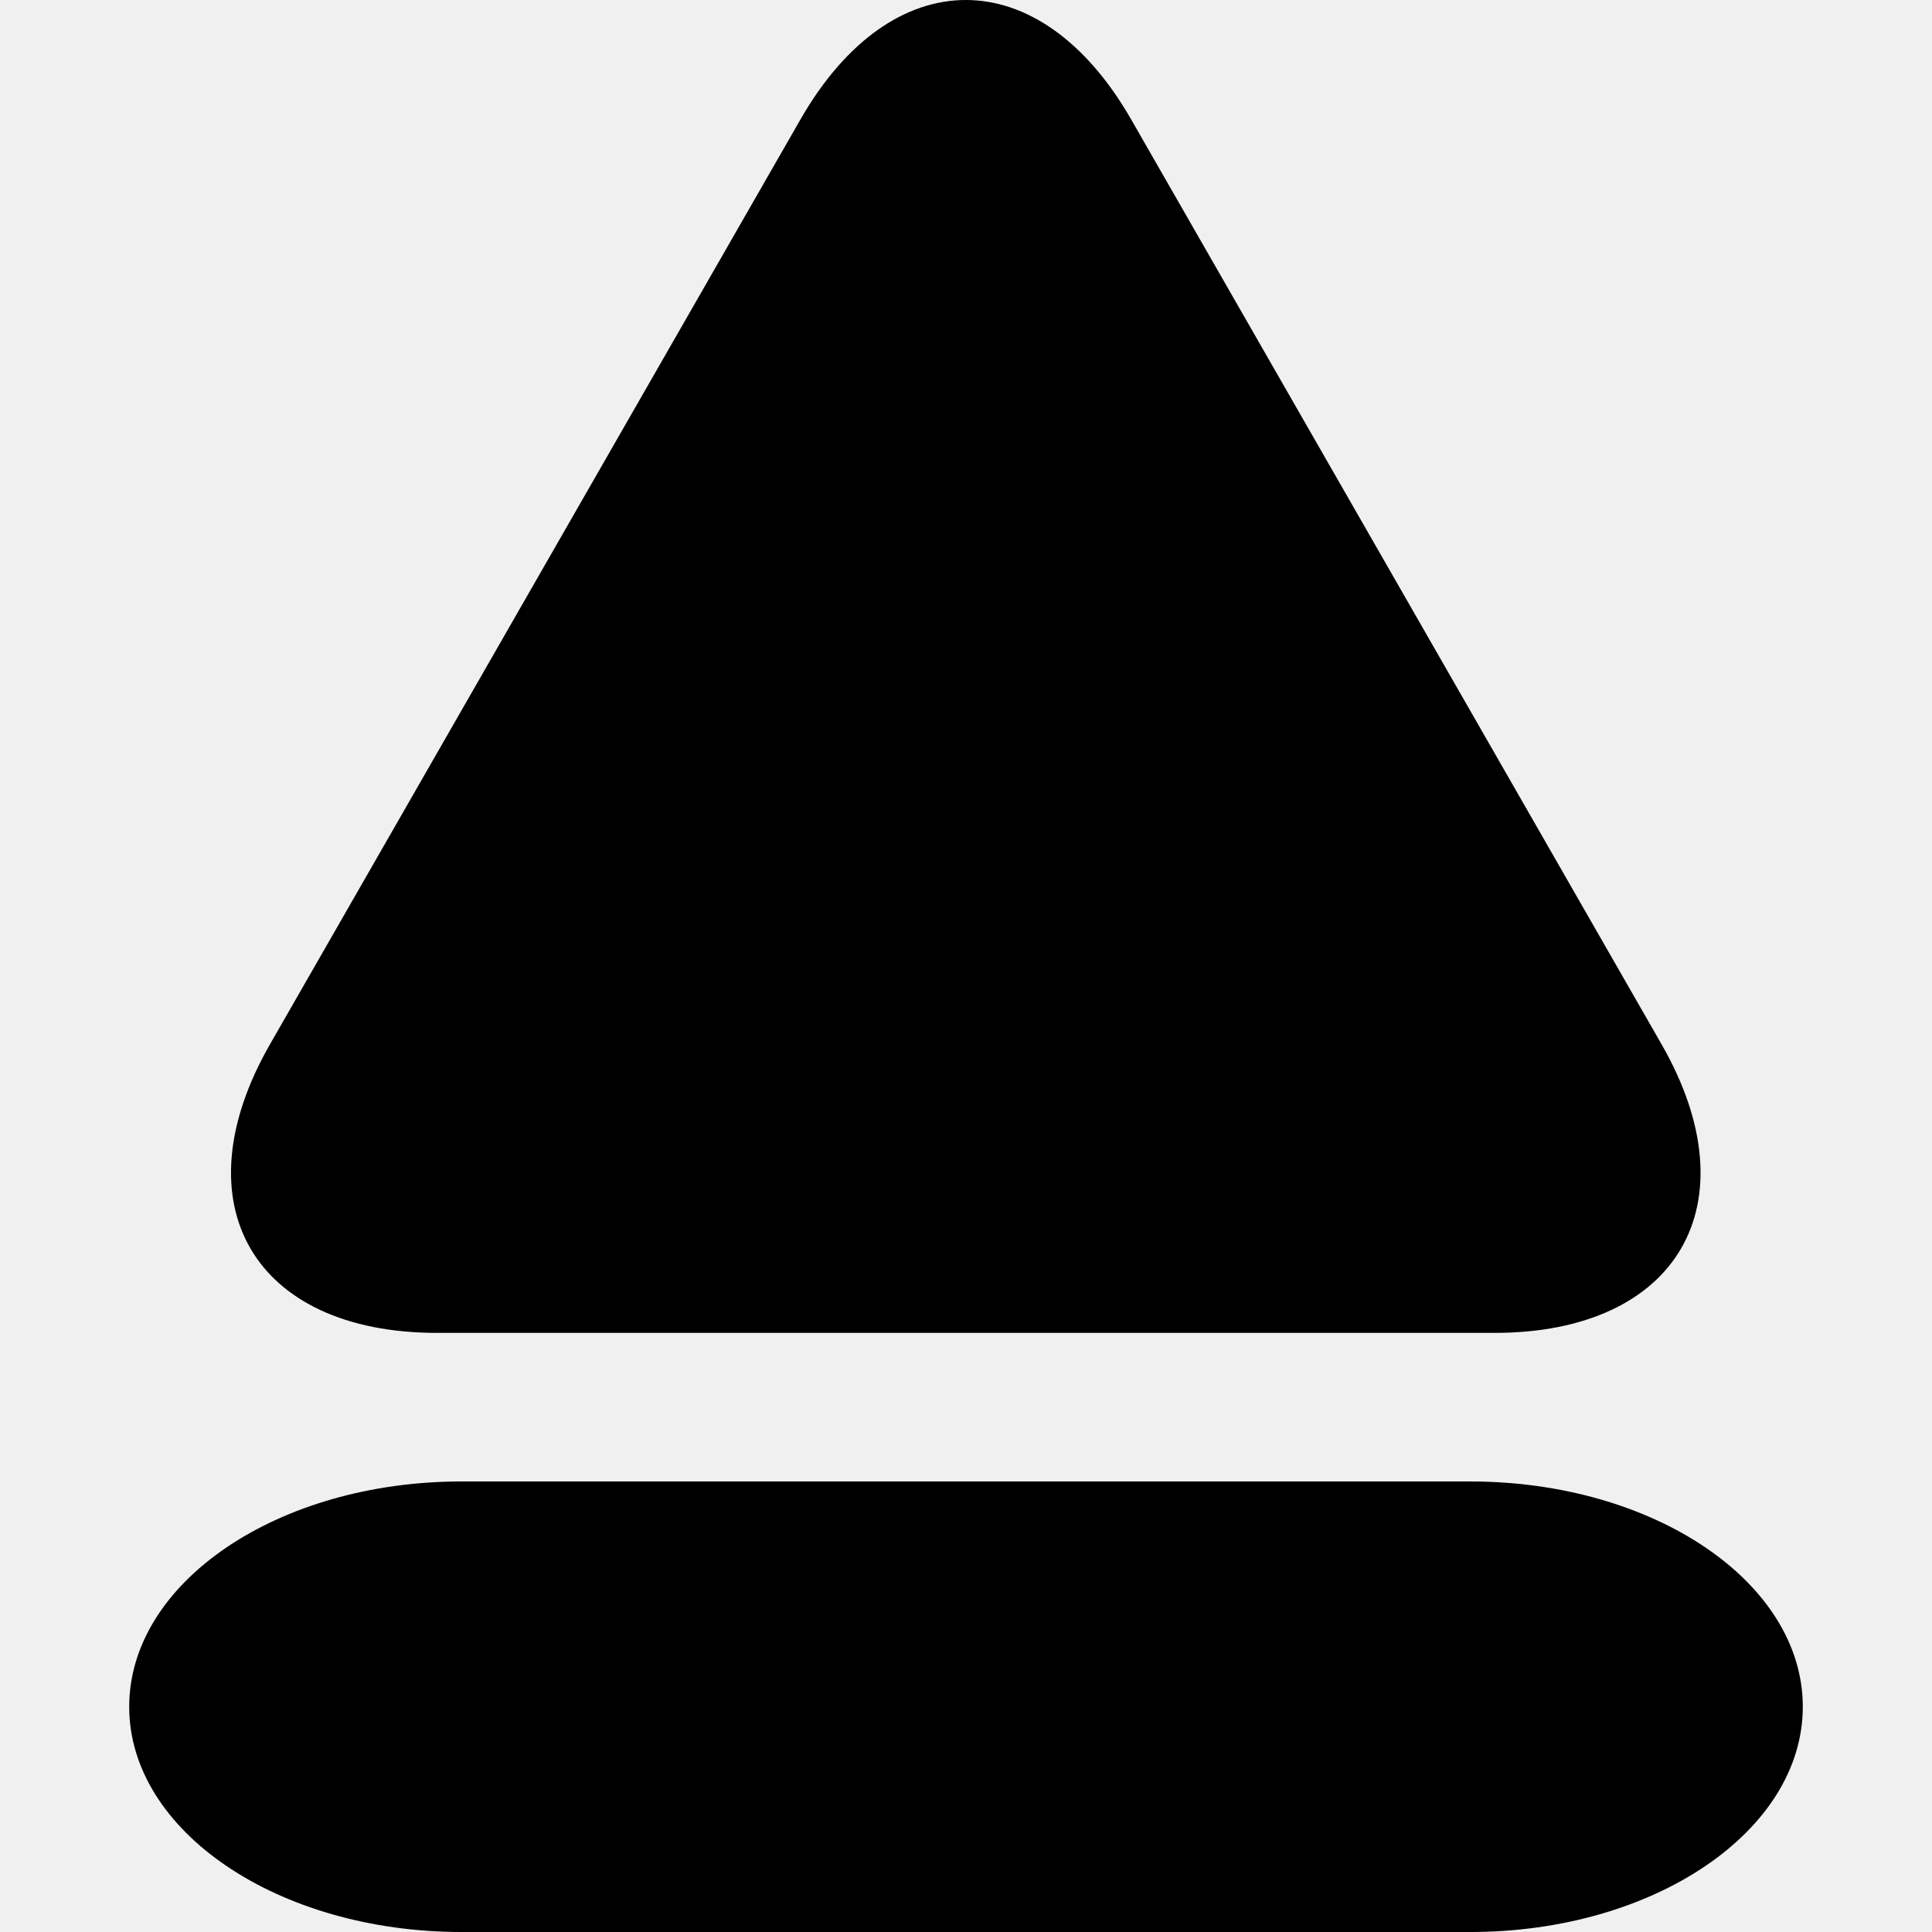
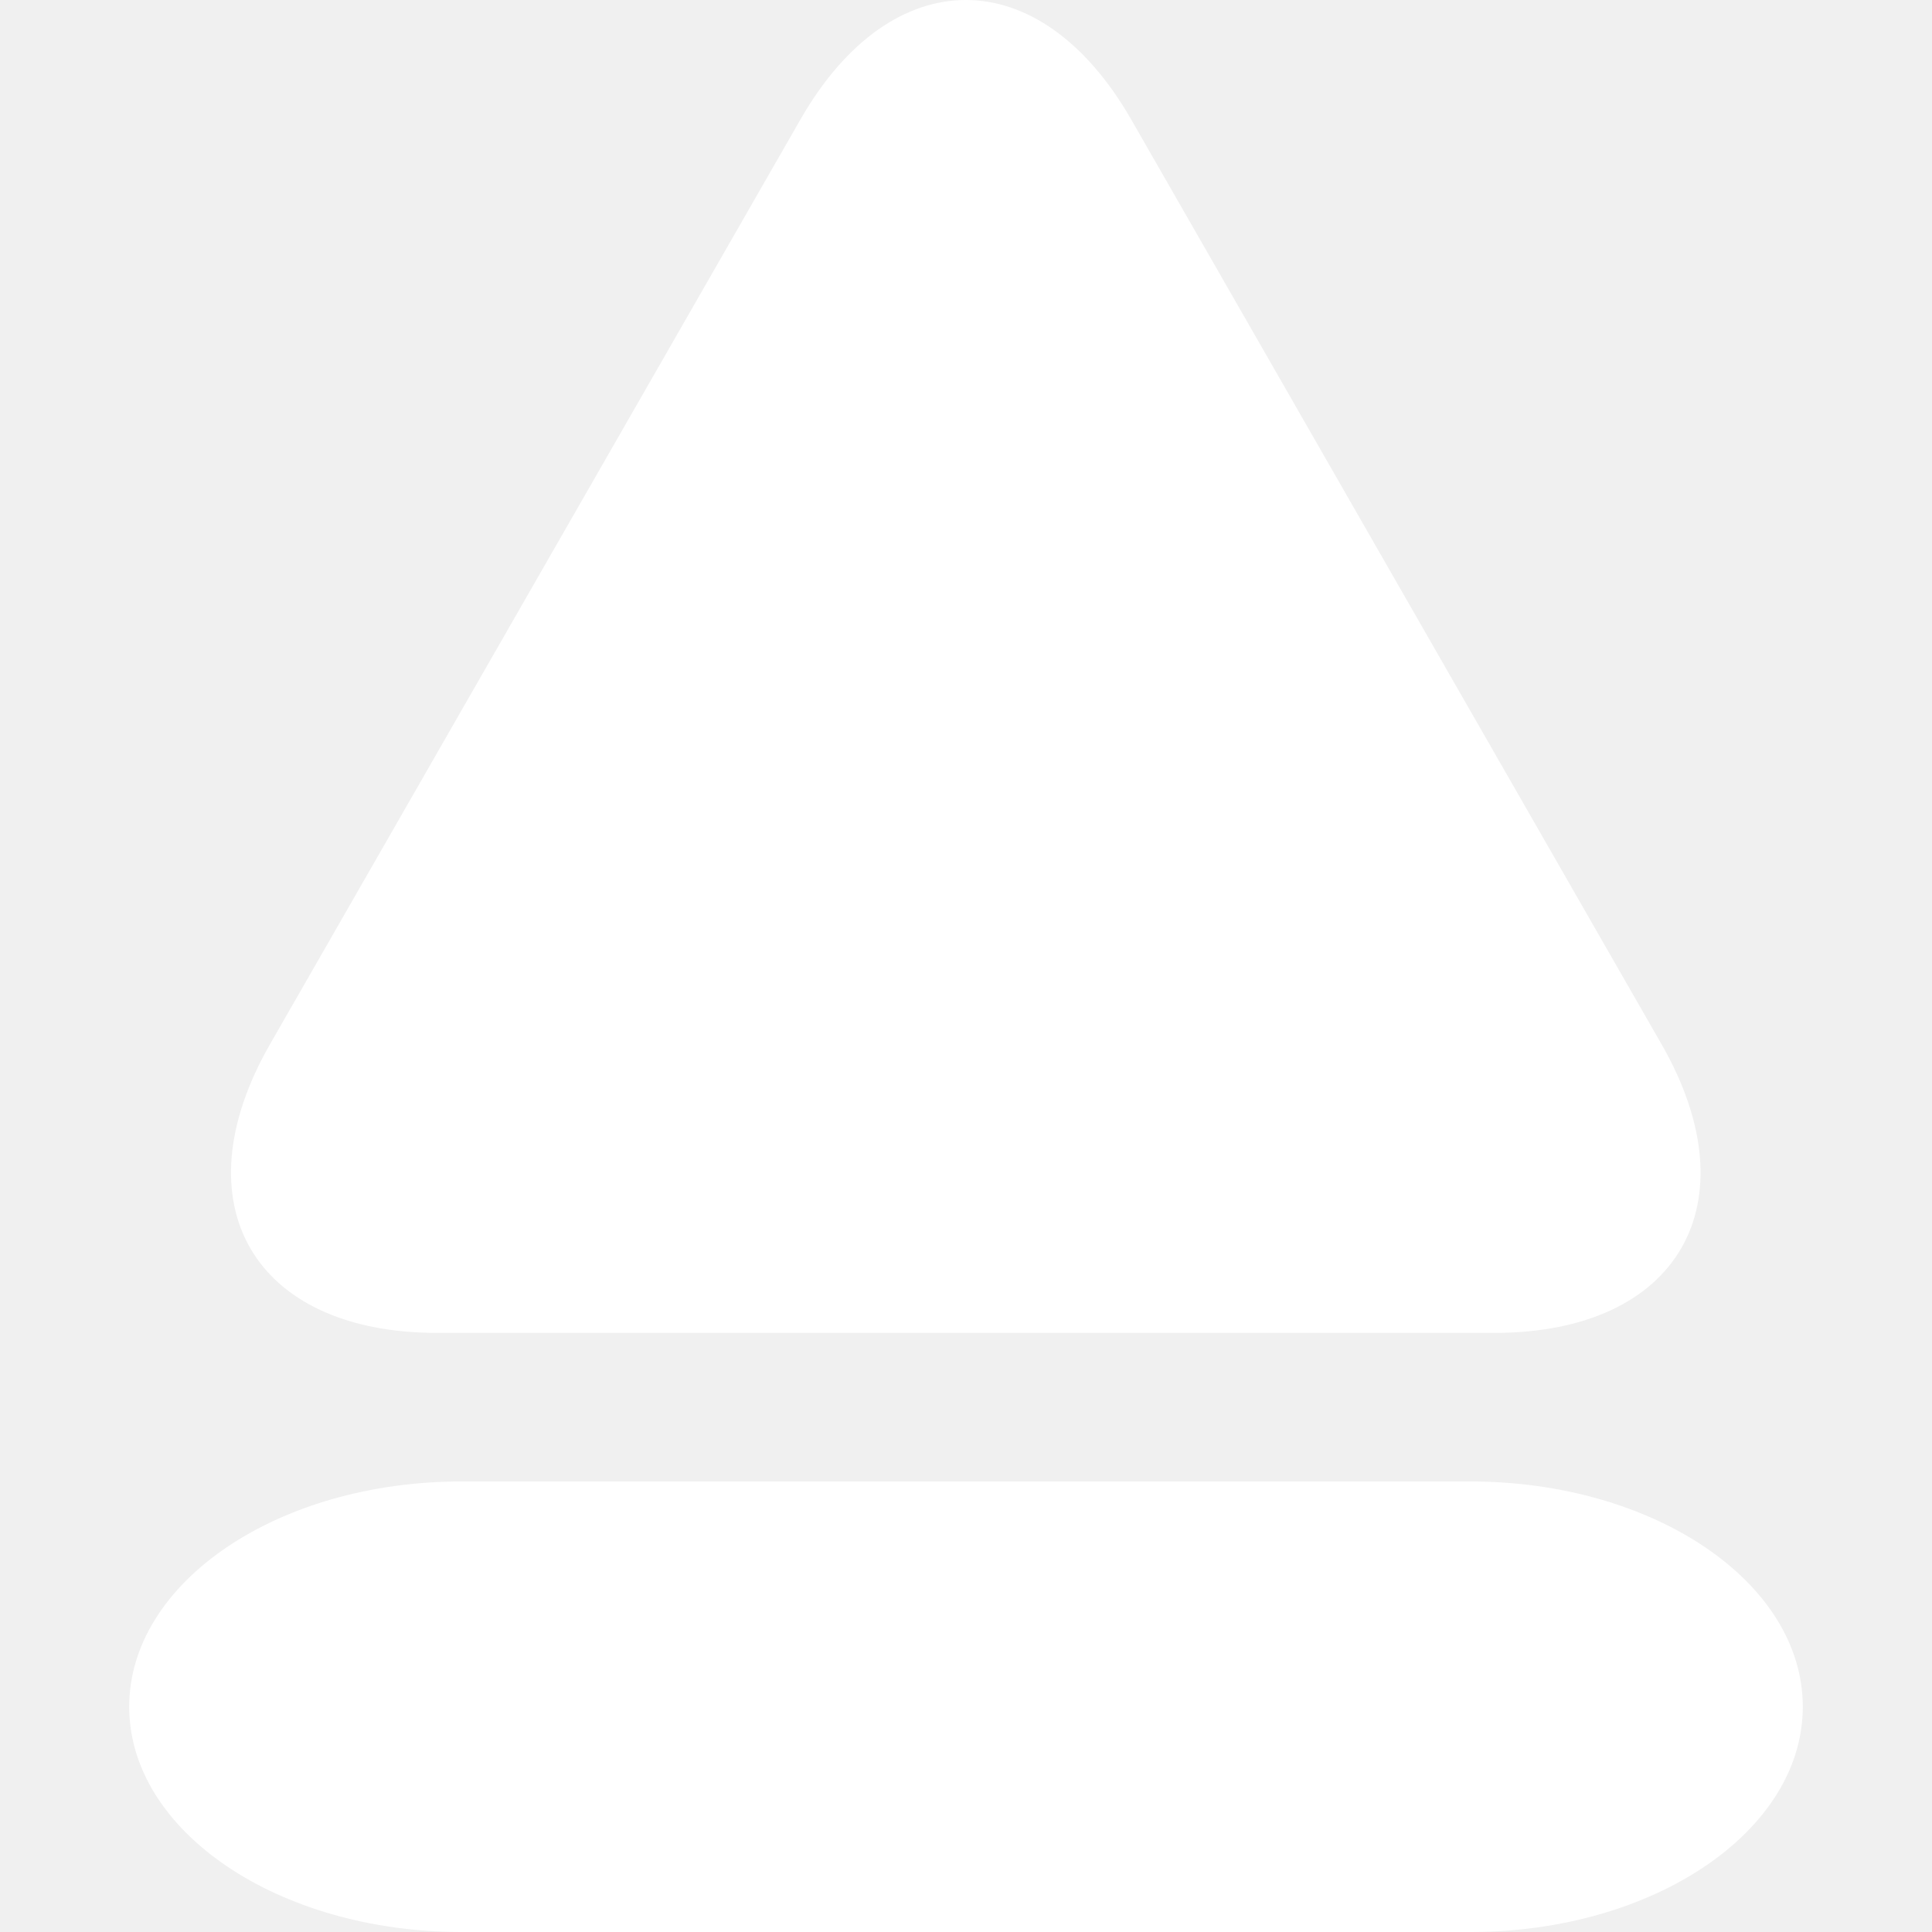
- <svg xmlns="http://www.w3.org/2000/svg" fill="#000000" version="1.1" id="Capa_1" width="80px" height="80px" viewBox="0 0 179.174 179.173" xml:space="preserve">
+ <svg xmlns="http://www.w3.org/2000/svg" fill="#FFFFFF" version="1.1" id="Capa_1" width="80px" height="80px" viewBox="0 0 179.174 179.173" xml:space="preserve">
  <g>
    <path d="M138.592,123.612c17.037,0,23.98-11.982,15.504-26.761l-49.188-85.768c-8.477-14.778-22.208-14.778-30.677,0L25.036,96.851   c-8.474,14.778-1.533,26.761,15.503,26.761H138.592z" />
    <path d="M11.982,158.285c0,11.542,13.808,20.889,30.828,20.889h93.541c17.025,0,30.841-9.352,30.841-20.889   c0-11.548-13.815-20.894-30.841-20.894H42.81C25.784,137.385,11.982,146.737,11.982,158.285z" />
  </g>
</svg>
